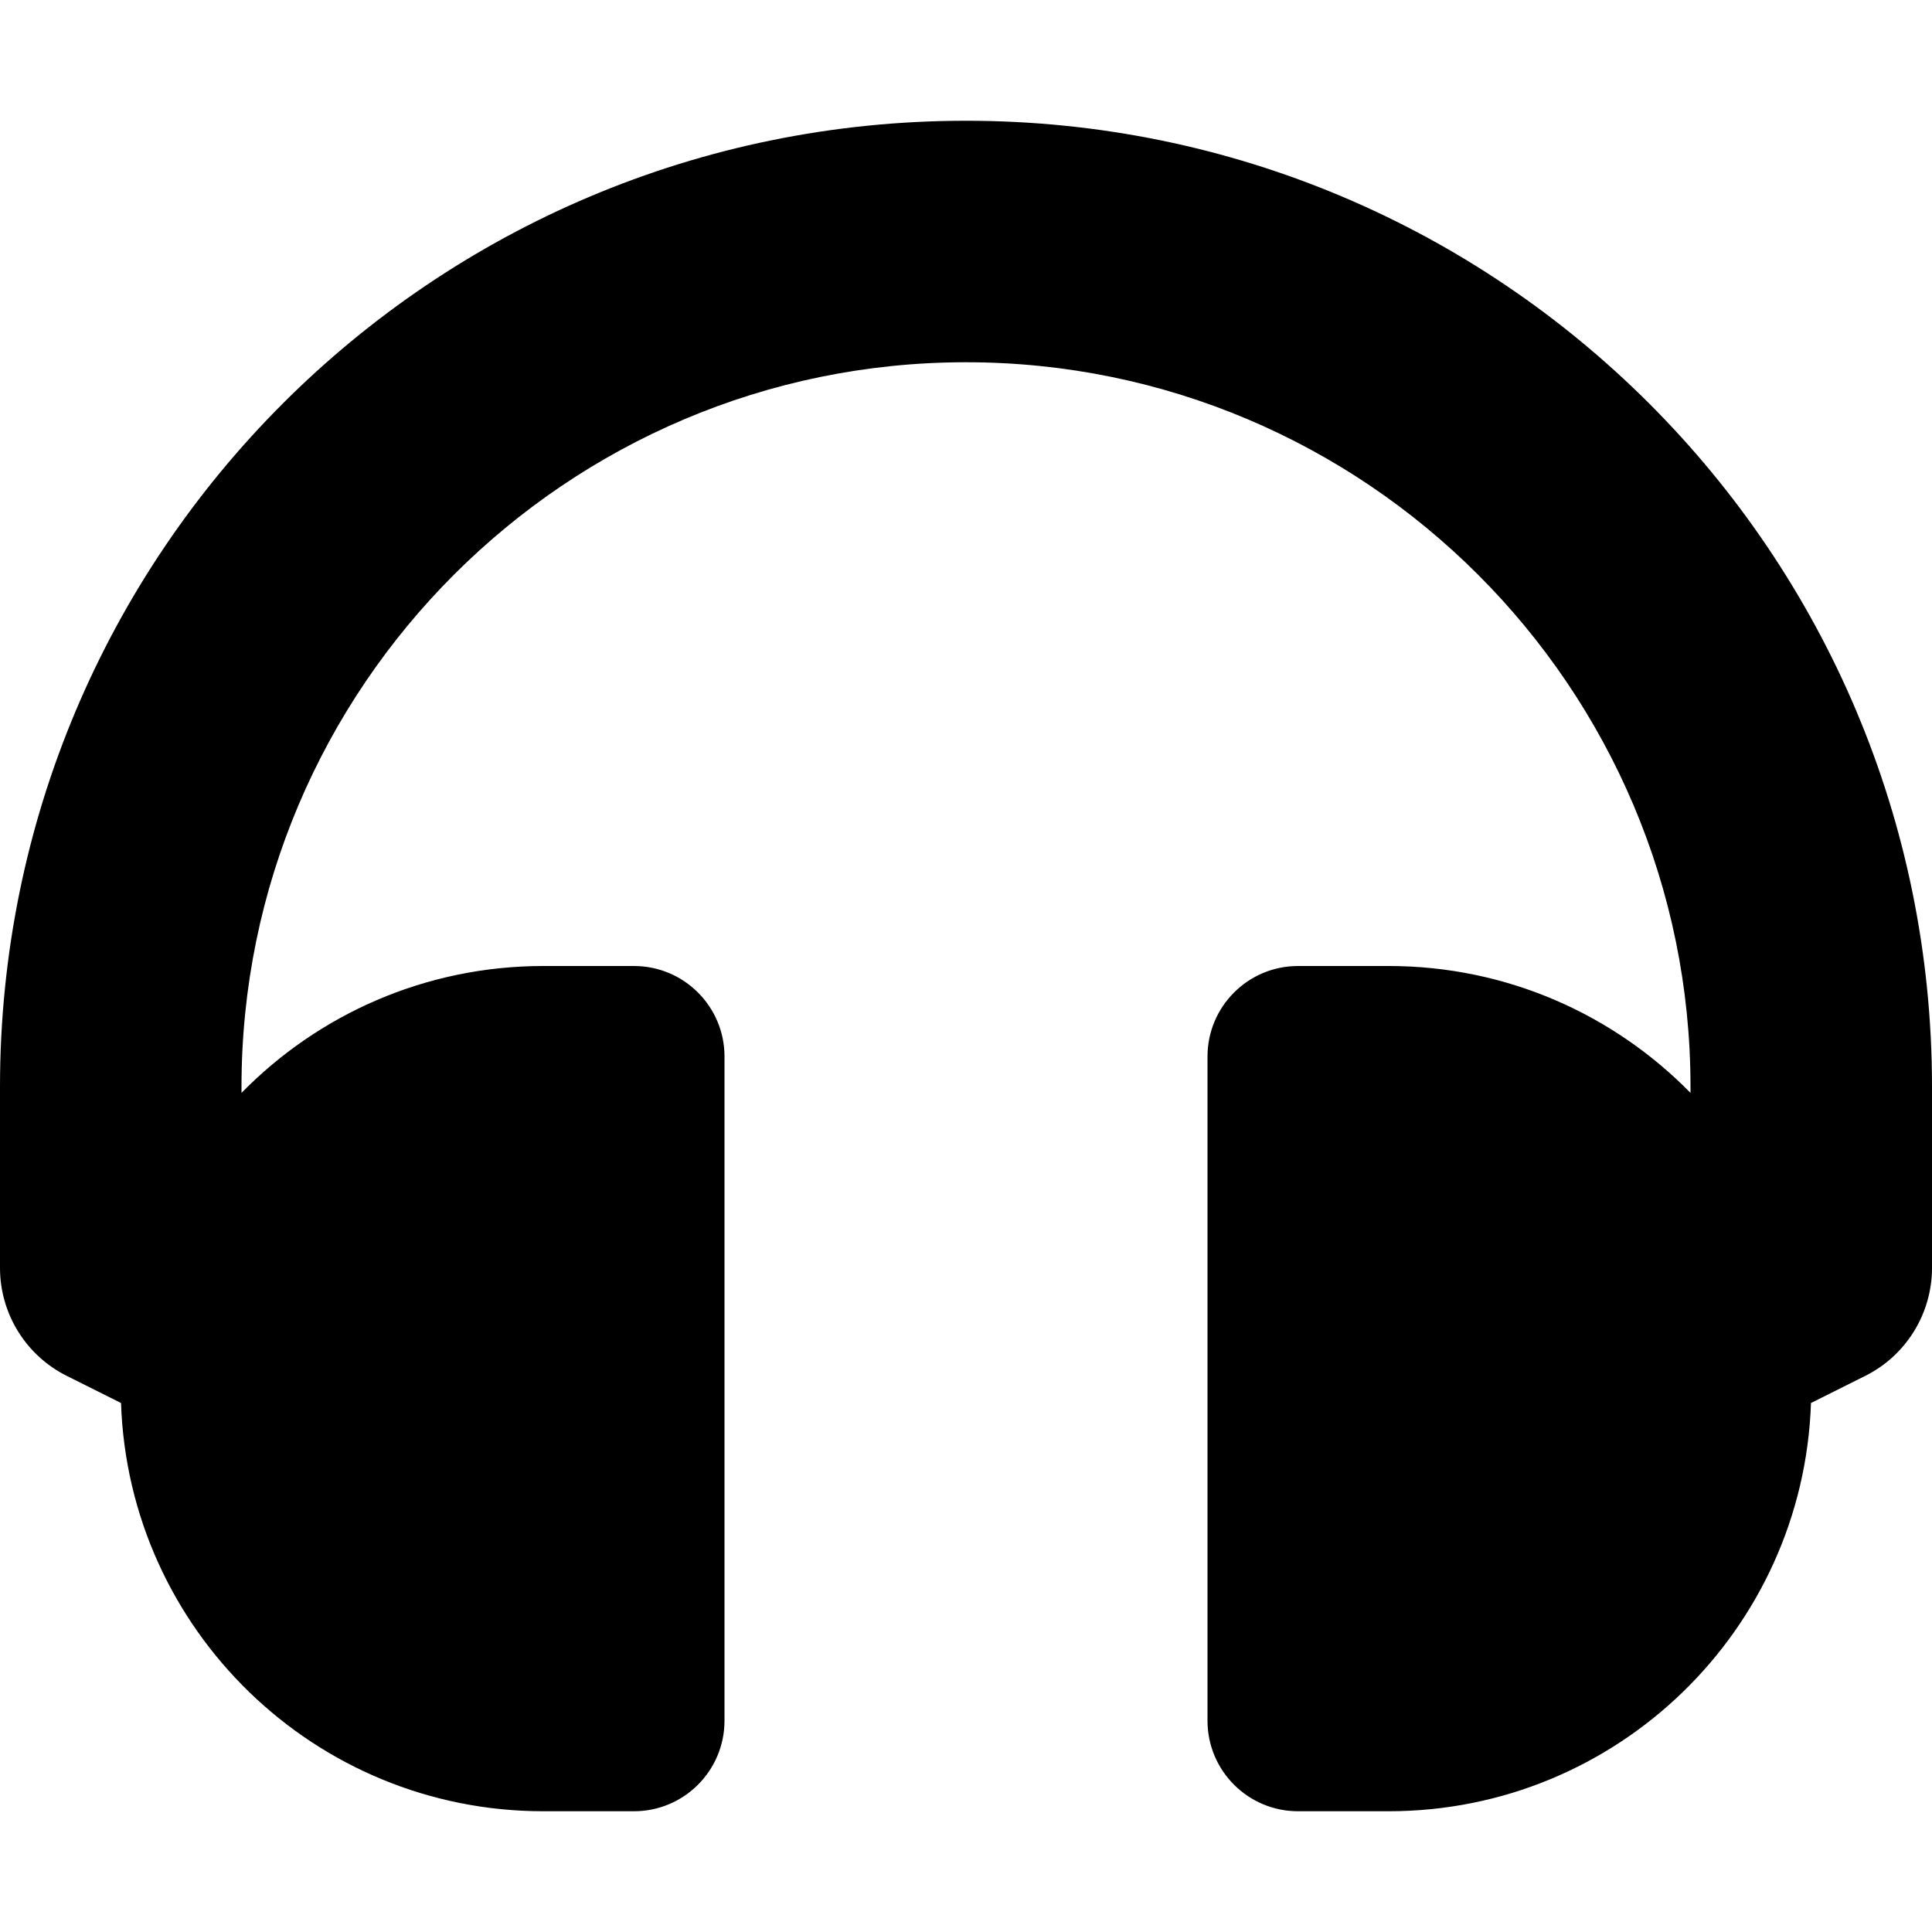
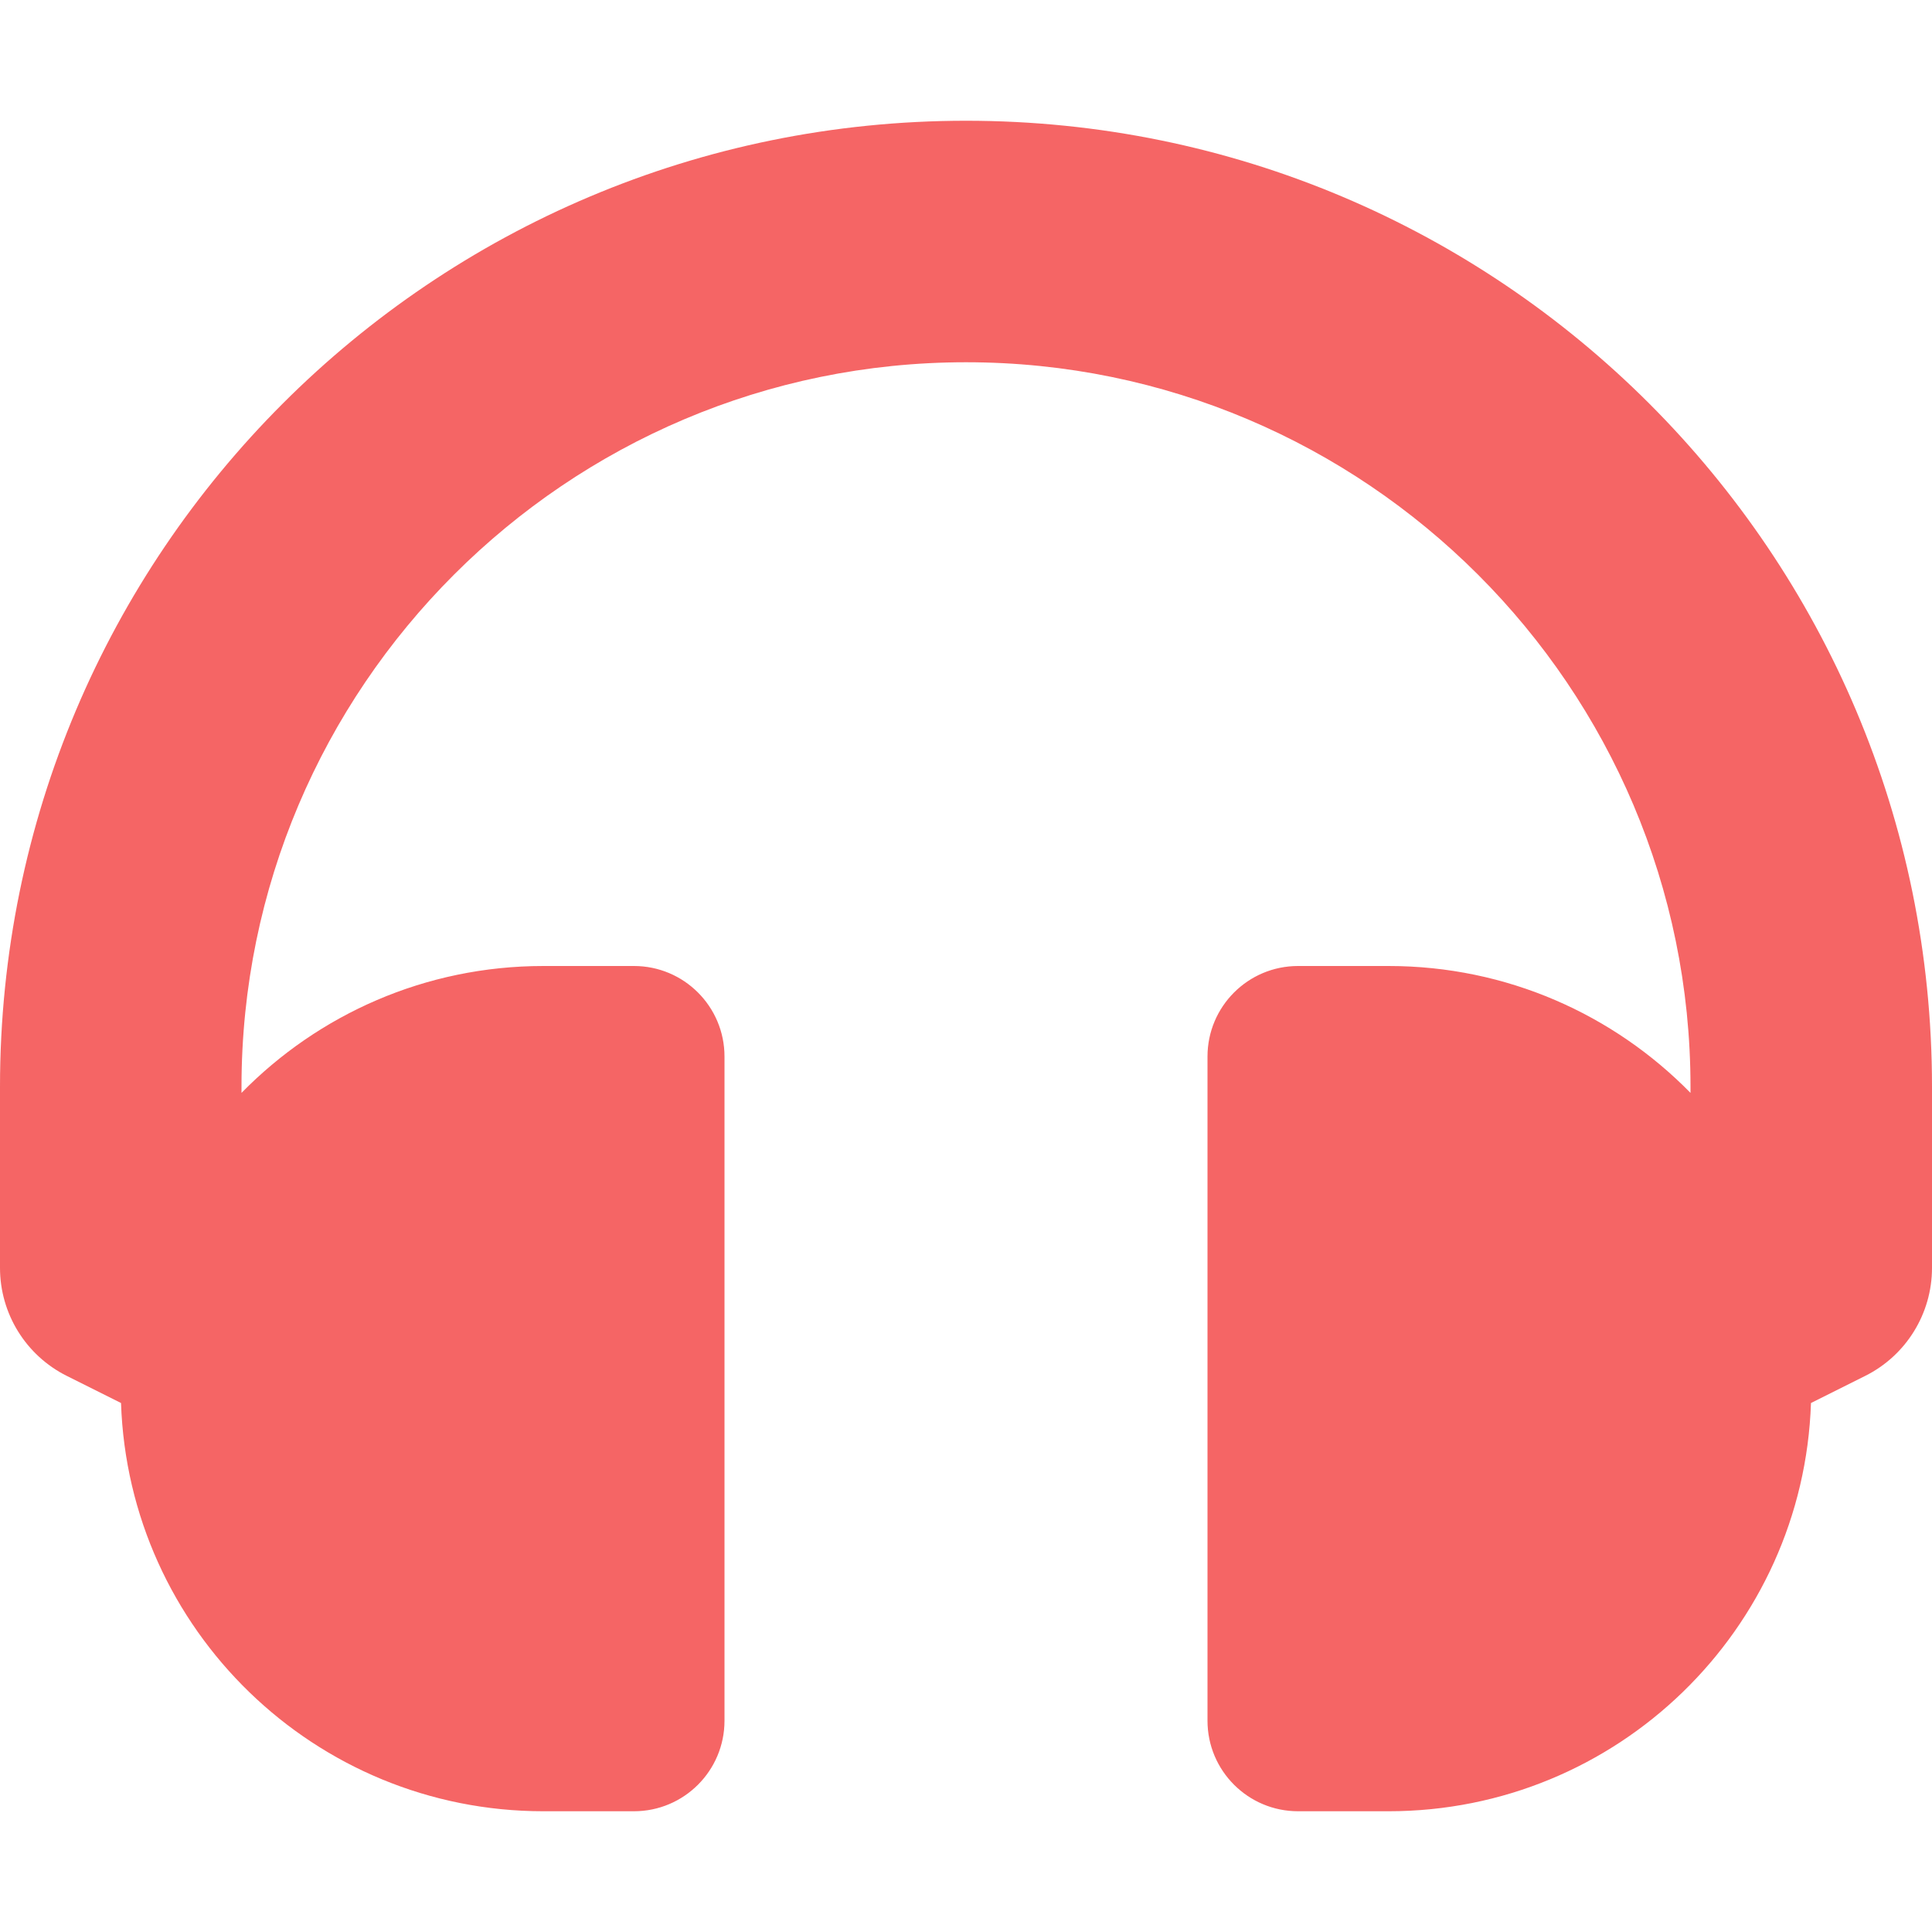
<svg xmlns="http://www.w3.org/2000/svg" aria-hidden="true" focusable="false" data-prefix="fas" data-icon="headphones" class="svg-inline--fa fa-headphones fa-w-16" role="img" viewBox="0 0 512 512">
-   <path fill="currentColor" d="M256 32C114.52 32 0 146.496 0 288v48a32 32 0 0 0 17.689 28.622l14.383 7.191C34.083 431.903 83.421 480 144 480h24c13.255 0 24-10.745 24-24V280c0-13.255-10.745-24-24-24h-24c-31.342 0-59.671 12.879-80 33.627V288c0-105.869 86.131-192 192-192s192 86.131 192 192v1.627C427.671 268.879 399.342 256 368 256h-24c-13.255 0-24 10.745-24 24v176c0 13.255 10.745 24 24 24h24c60.579 0 109.917-48.098 111.928-108.187l14.382-7.191A32 32 0 0 0 512 336v-48c0-141.479-114.496-256-256-256z" />
+   <path fill="#f56565" d="M256 32C114.52 32 0 146.496 0 288v48a32 32 0 0 0 17.689 28.622l14.383 7.191C34.083 431.903 83.421 480 144 480h24c13.255 0 24-10.745 24-24V280c0-13.255-10.745-24-24-24h-24c-31.342 0-59.671 12.879-80 33.627V288c0-105.869 86.131-192 192-192s192 86.131 192 192v1.627C427.671 268.879 399.342 256 368 256h-24c-13.255 0-24 10.745-24 24v176c0 13.255 10.745 24 24 24h24c60.579 0 109.917-48.098 111.928-108.187l14.382-7.191A32 32 0 0 0 512 336v-48c0-141.479-114.496-256-256-256z" />
</svg>
